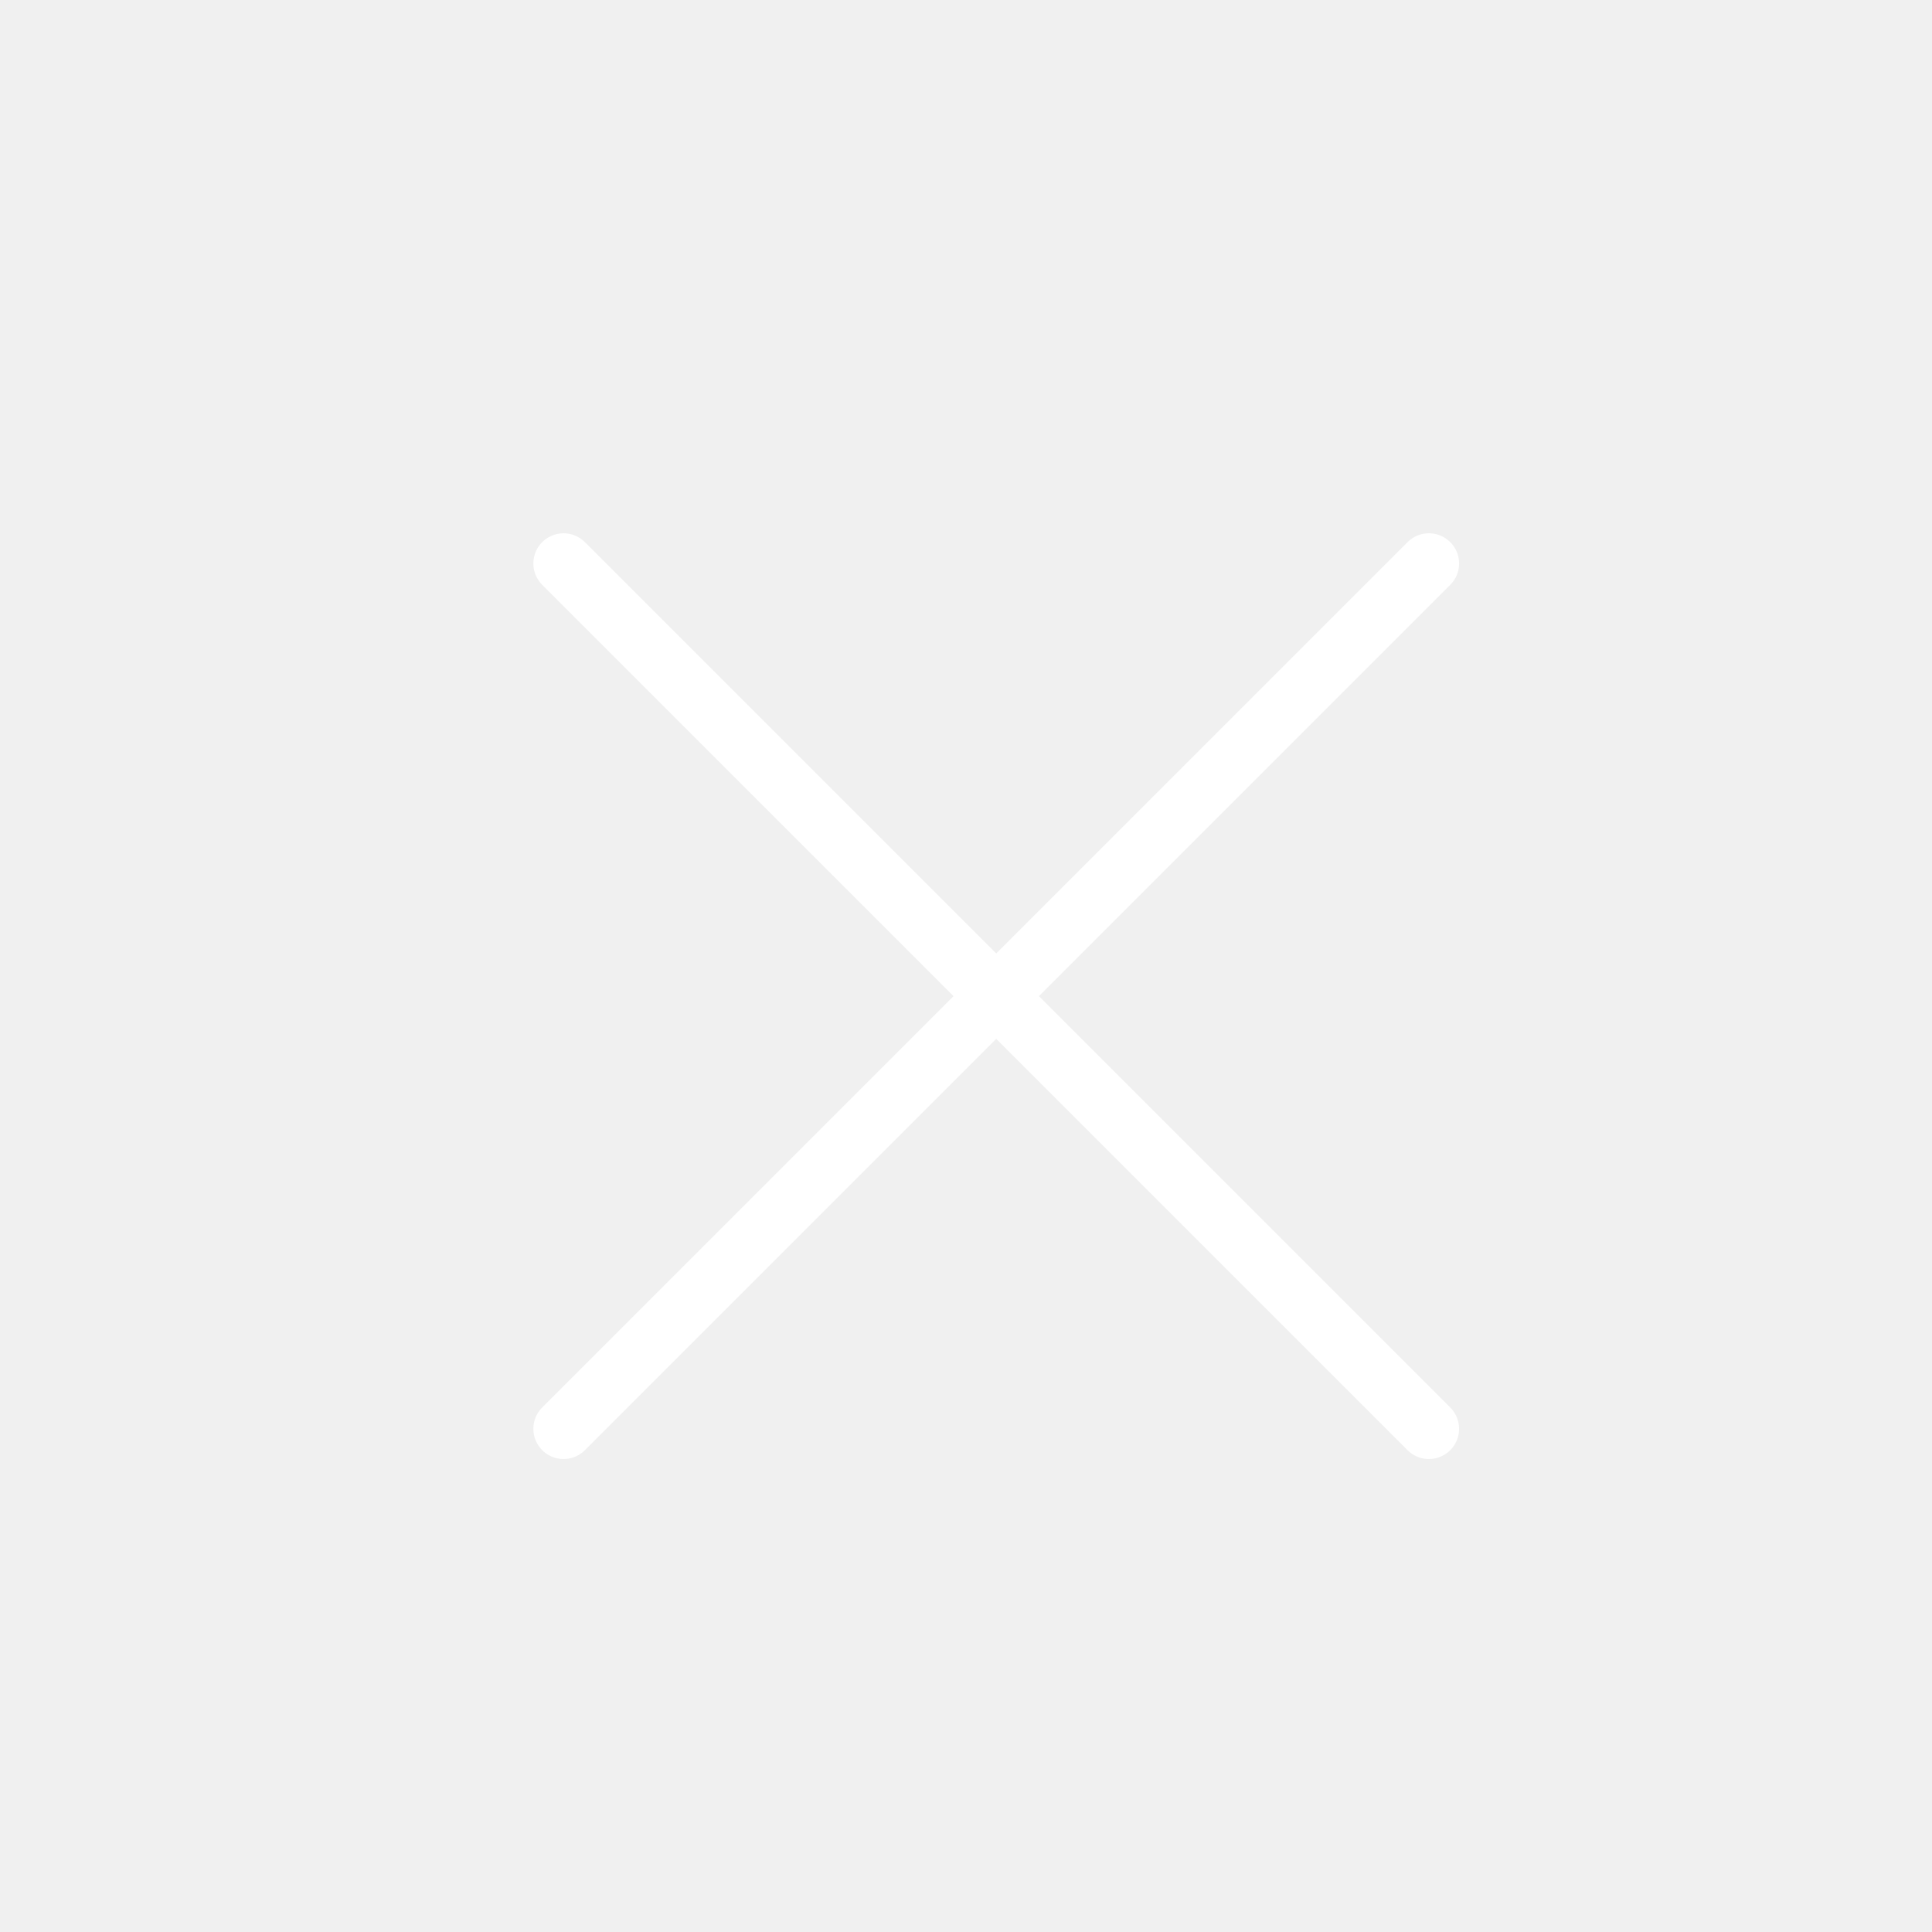
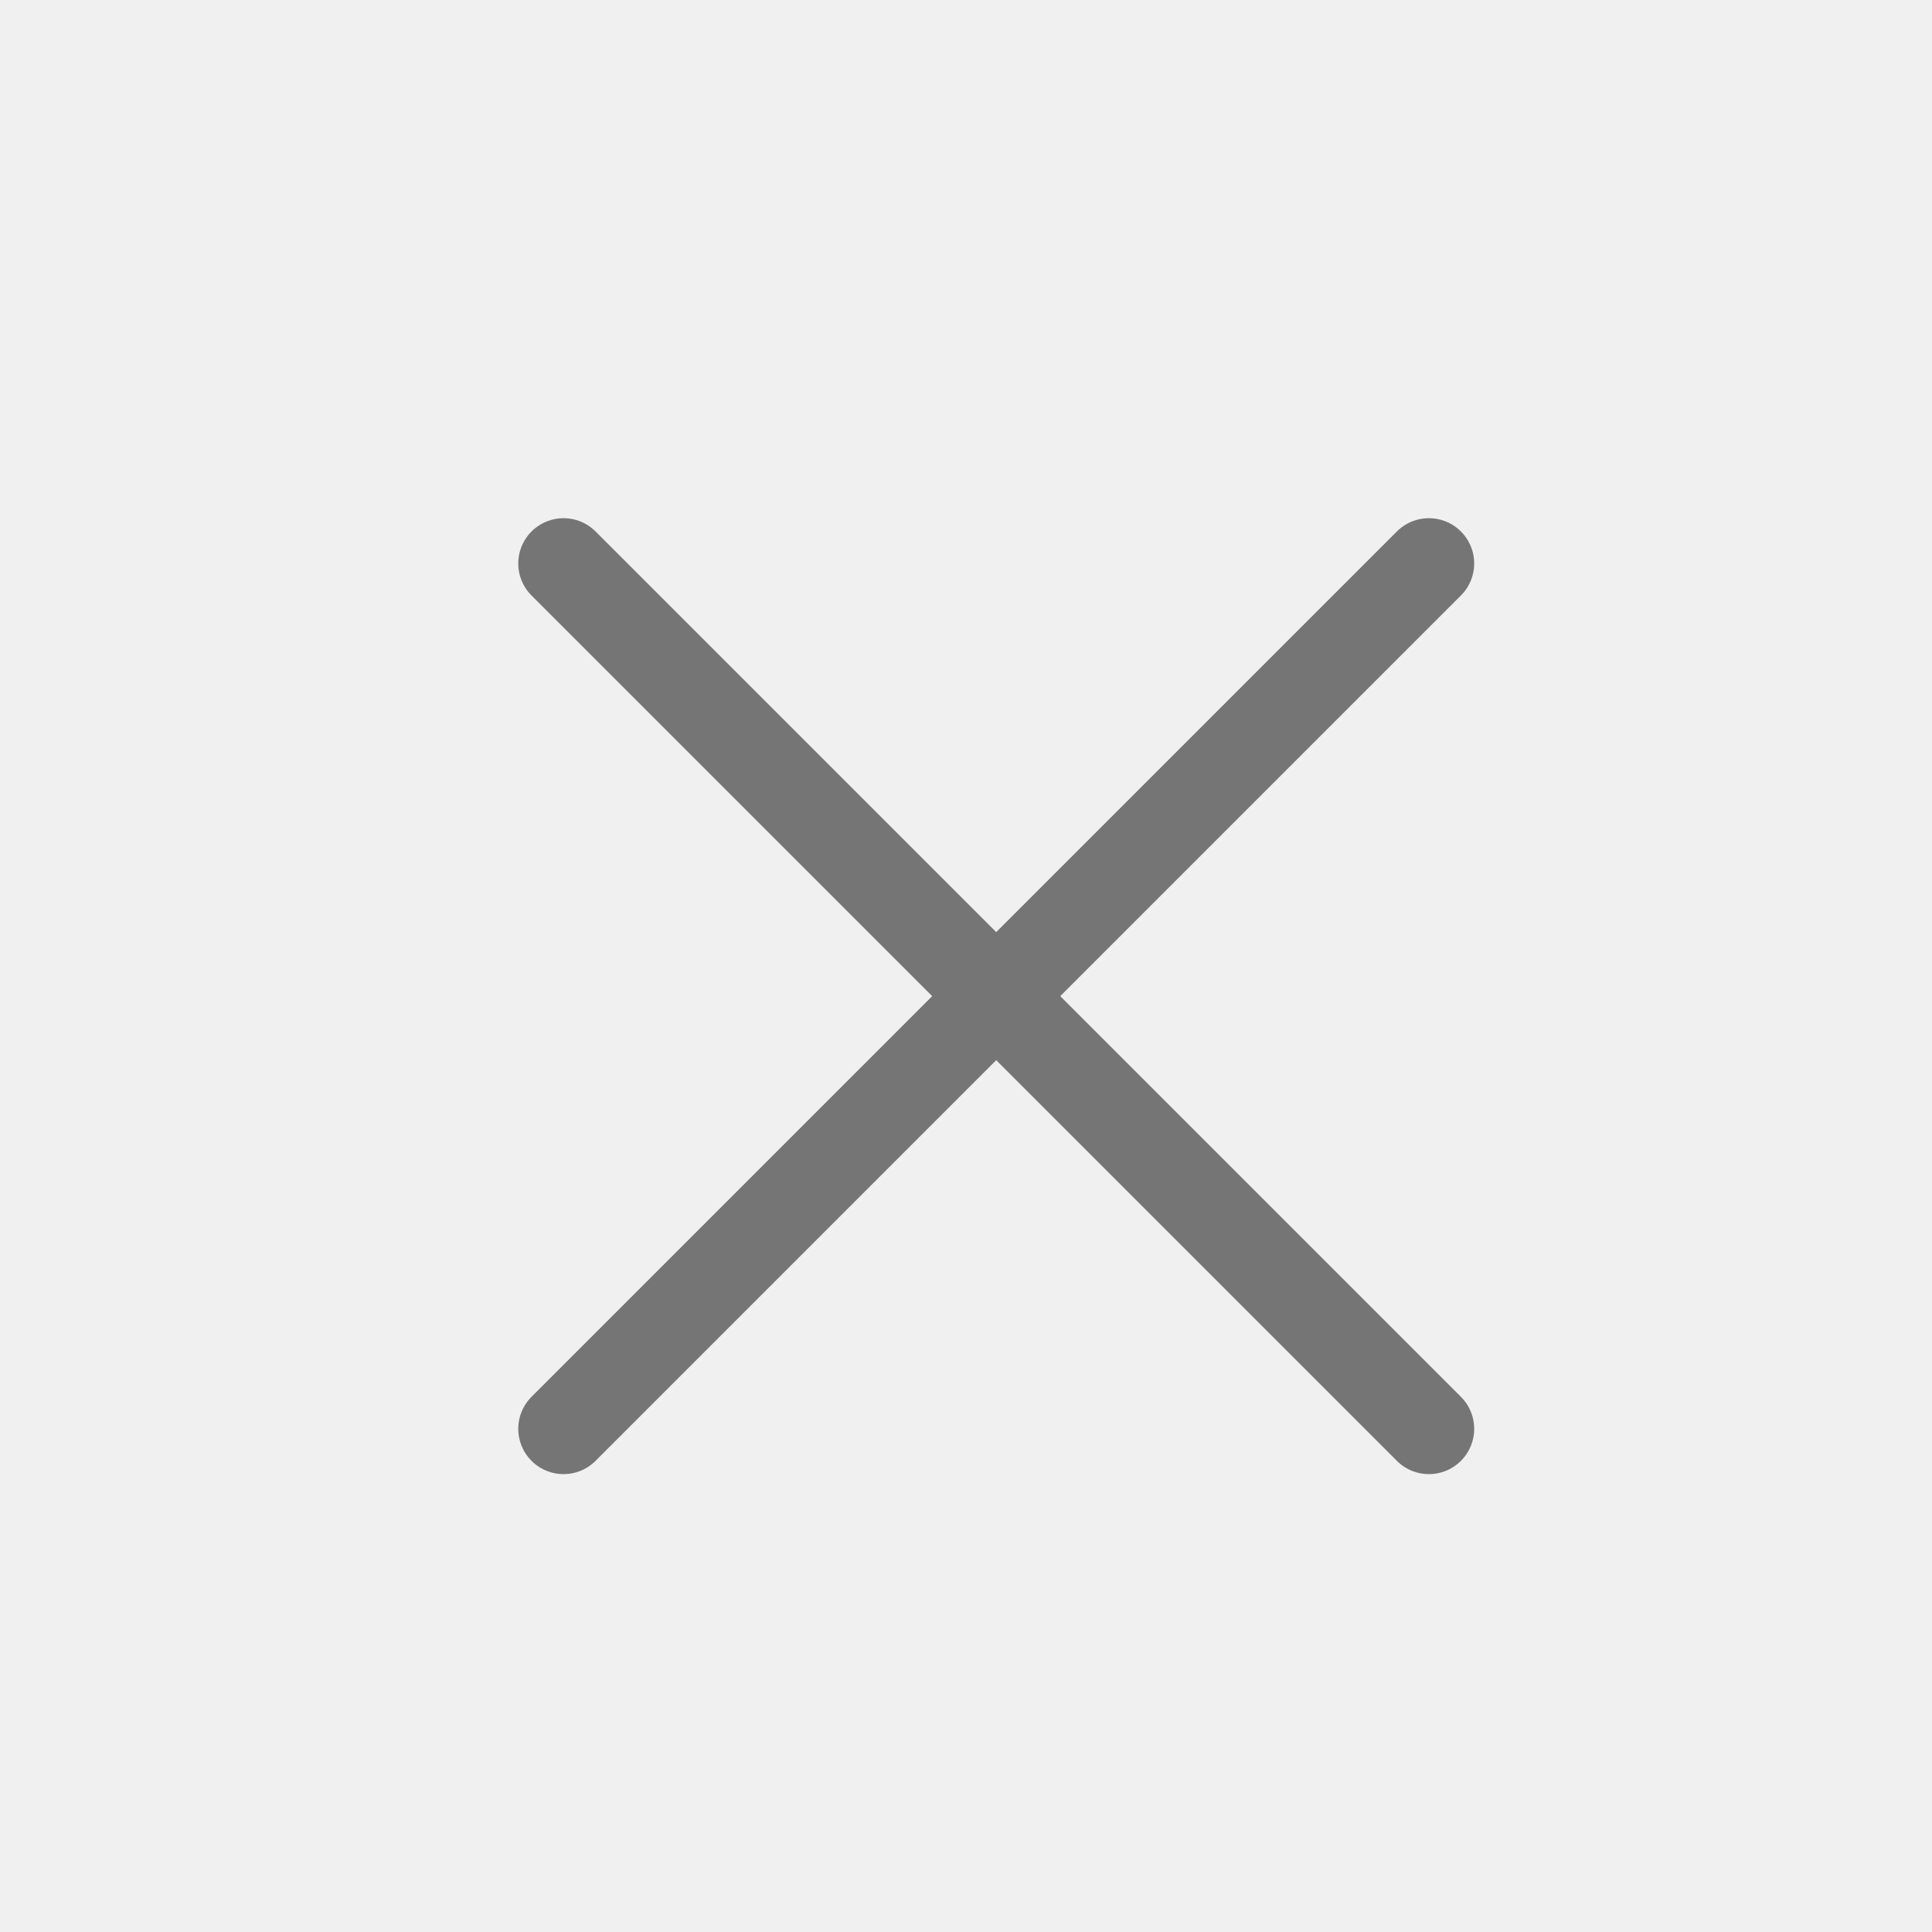
- <svg xmlns="http://www.w3.org/2000/svg" id="prefix__close_w_l" width="32" height="32" viewBox="0 0 32 32">
+ <svg xmlns="http://www.w3.org/2000/svg" id="prefix__close_g_l" width="32" height="32" viewBox="0 0 32 32">
  <defs>
    <style>
-             .prefix__cls-2{fill:none;stroke:#fff;stroke-linecap:round}
+             .prefix__cls-2{fill:none;stroke:#757575;stroke-linecap:round;stroke-width:1.5px}
        </style>
  </defs>
-   <path id="prefix__사각형_439" d="M0 0H32V32H0z" data-name="사각형 439" style="fill:none" />
+   <path id="prefix__사각형_439" fill="none" d="M0 0H32V32H0z" data-name="사각형 439" />
  <g id="prefix__그룹_15017" data-name="그룹 15017" transform="translate(9.334 9.333)">
    <path id="prefix__선_161" d="M0 14.333L14.333 0" class="prefix__cls-2" data-name="선 161" />
    <path id="prefix__선_162" d="M0 0L14.333 14.333" class="prefix__cls-2" data-name="선 162" />
  </g>
</svg>
